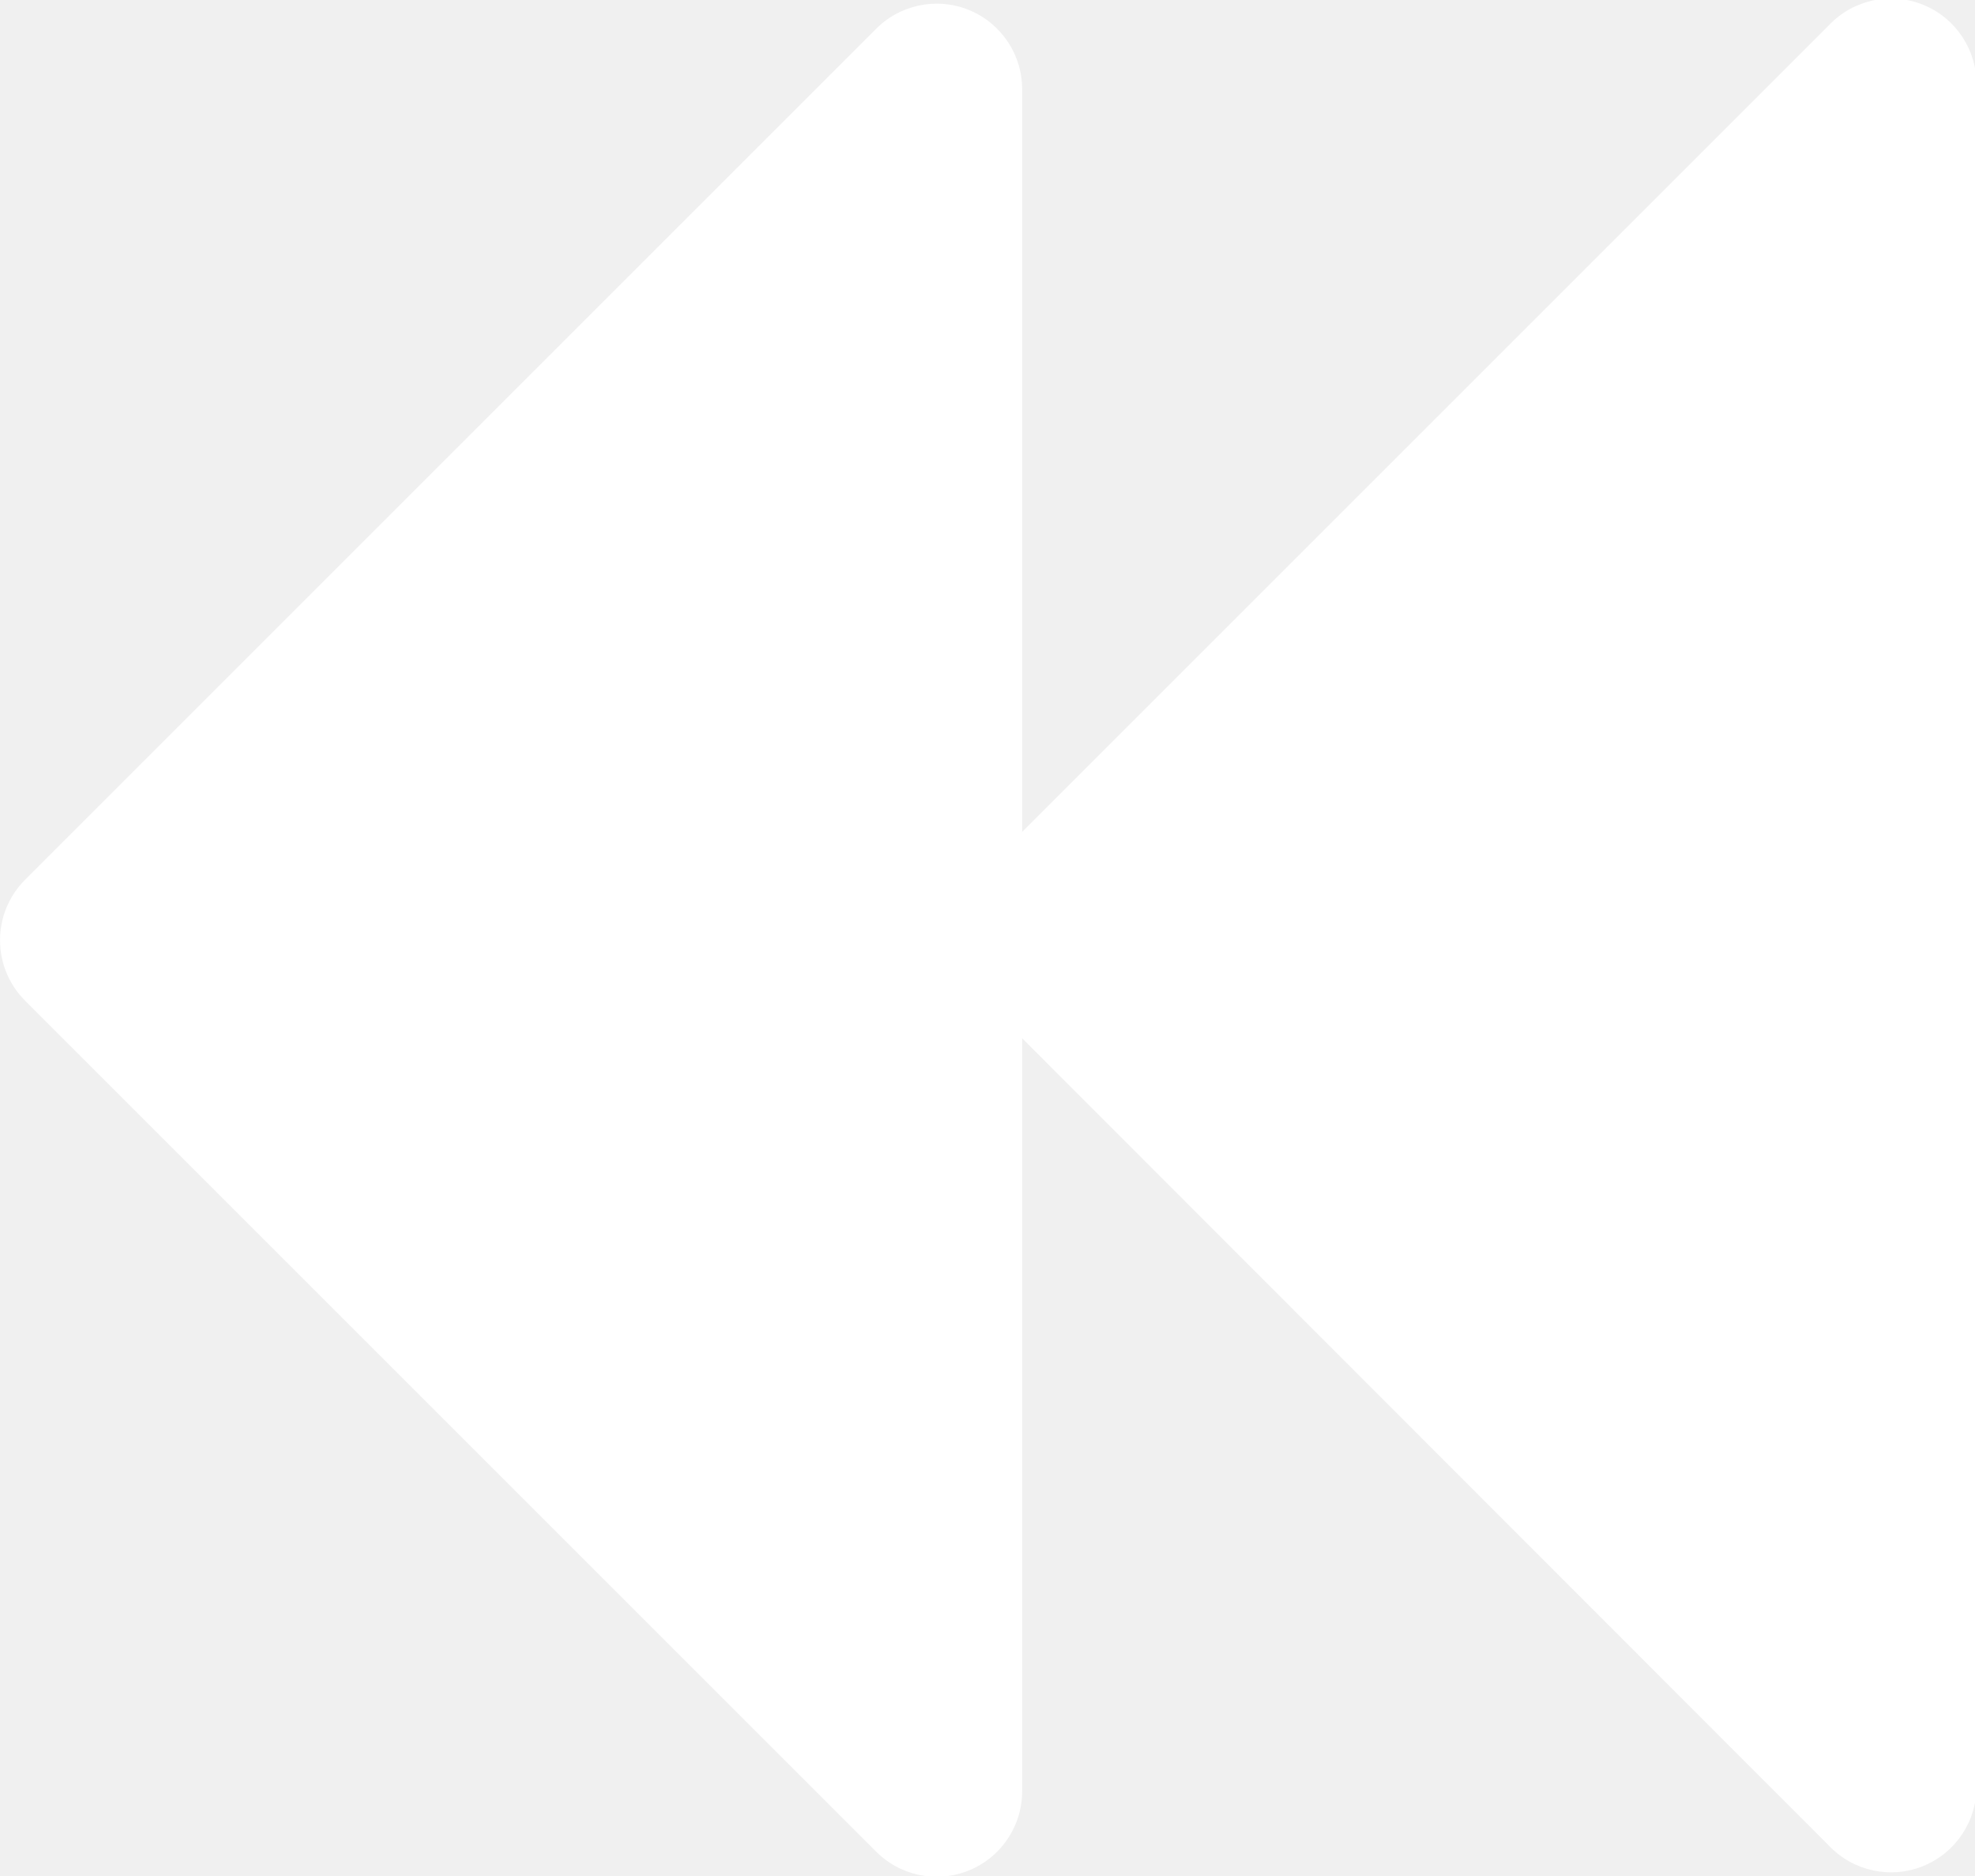
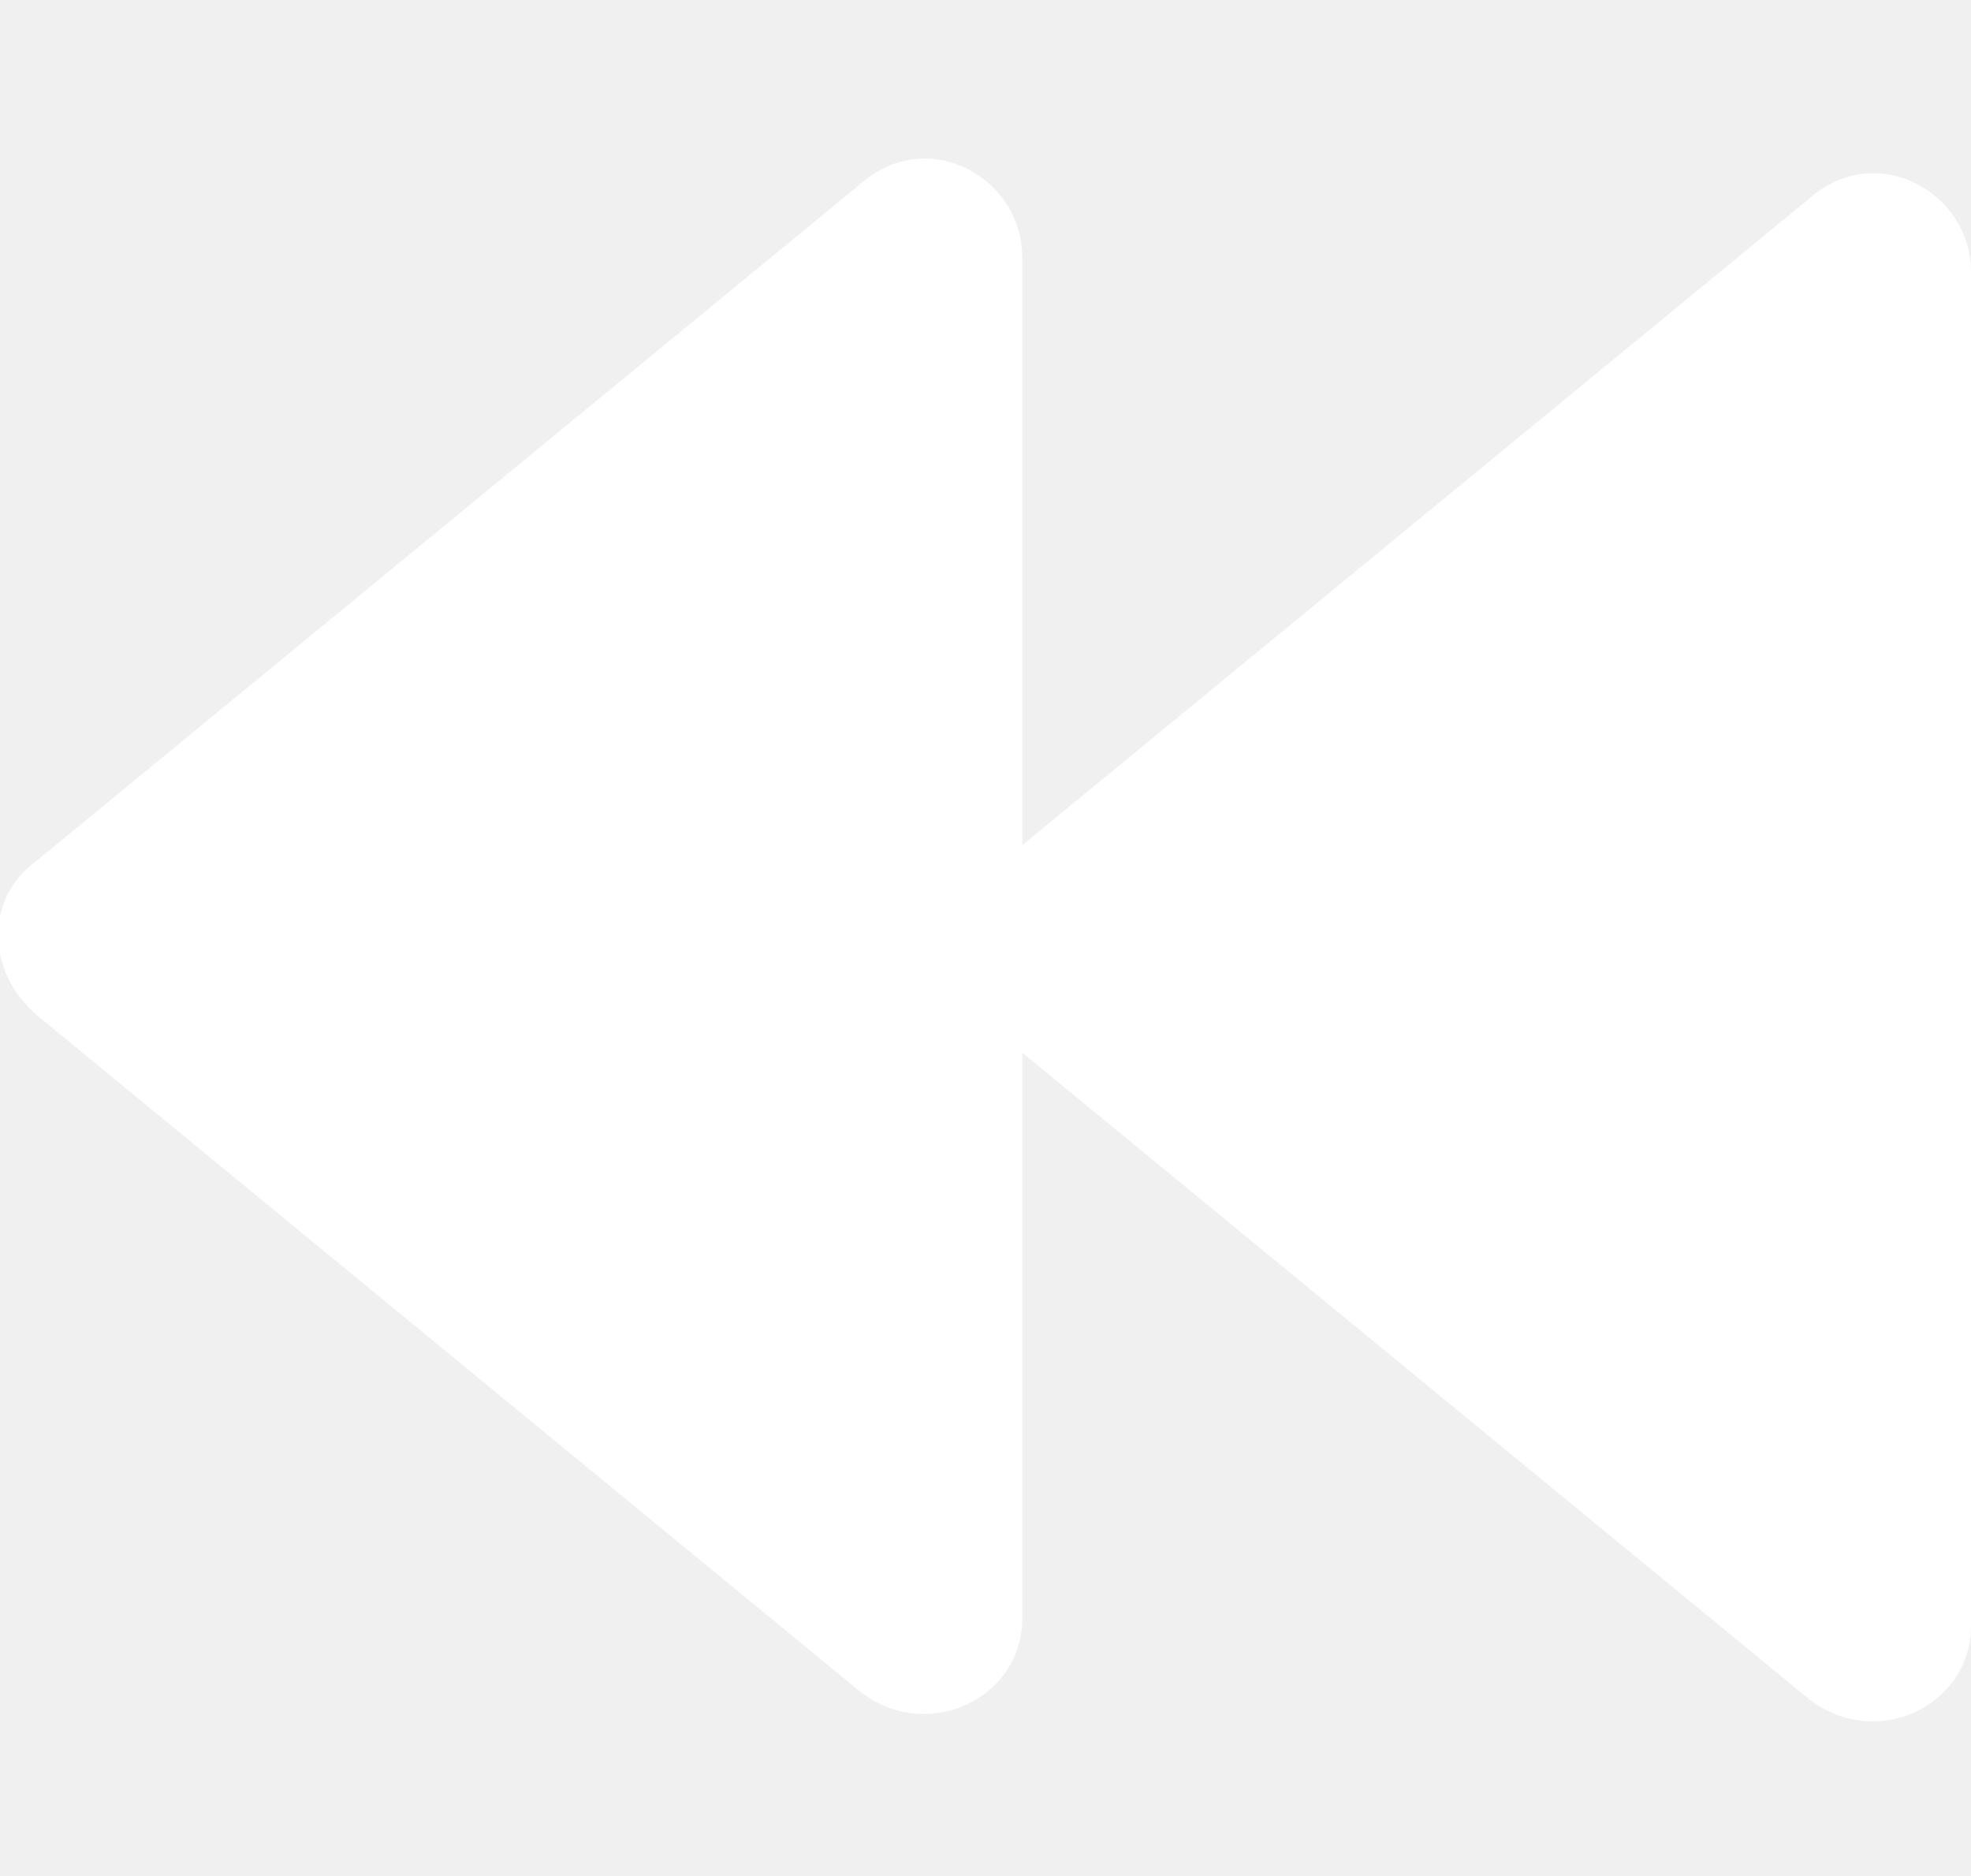
- <svg xmlns="http://www.w3.org/2000/svg" viewBox="0 0 26.8 25.45">
-   <defs>
-     <style>.cls-1{fill:#fff;}</style>
-   </defs>
-   <g id="Ebene_2" data-name="Ebene 2">
-     <g id="Ebene_1-2" data-name="Ebene 1">
-       <g id="backwards">
-         <path class="cls-1" d="M13.29,11.87,24.82.34a1.16,1.16,0,0,1,2,.82V24.23a1.16,1.16,0,0,1-2,.82L13.29,13.51A1.16,1.16,0,0,1,13.29,11.87Z" />
-         <path class="cls-1" d="M.34,11.94,11.87.41a1.16,1.16,0,0,1,2,.82V24.29a1.16,1.16,0,0,1-2,.82L.34,13.58A1.16,1.16,0,0,1,.34,11.94Z" />
-       </g>
-     </g>
-   </g>
+ <svg xmlns="http://www.w3.org/2000/svg" version="1.1" id="Layer_1" x="0px" y="0px" viewBox="0 0 26.8 25.5" style="enable-background:new 0 0 26.8 25.5;" xml:space="preserve">
+   <style type="text/css">
+ 	.st0{fill:#FFFFFF;}
+ </style>
+   <path class="st0" d="M0.5,13.8L11.7,23c0.9,0.7,2.2,0.1,2.2-1V3.5c0-1.1-1.3-1.8-2.2-1L0.5,11.7C-0.2,12.2-0.2,13.2,0.5,13.8z" />
+   <path class="st0" d="M13.4,13.9l11.2,9.2c0.9,0.7,2.2,0.1,2.2-1V3.7c0-1.1-1.3-1.8-2.2-1l-11.2,9.2C12.8,12.4,12.8,13.4,13.4,13.9z" />
</svg>
